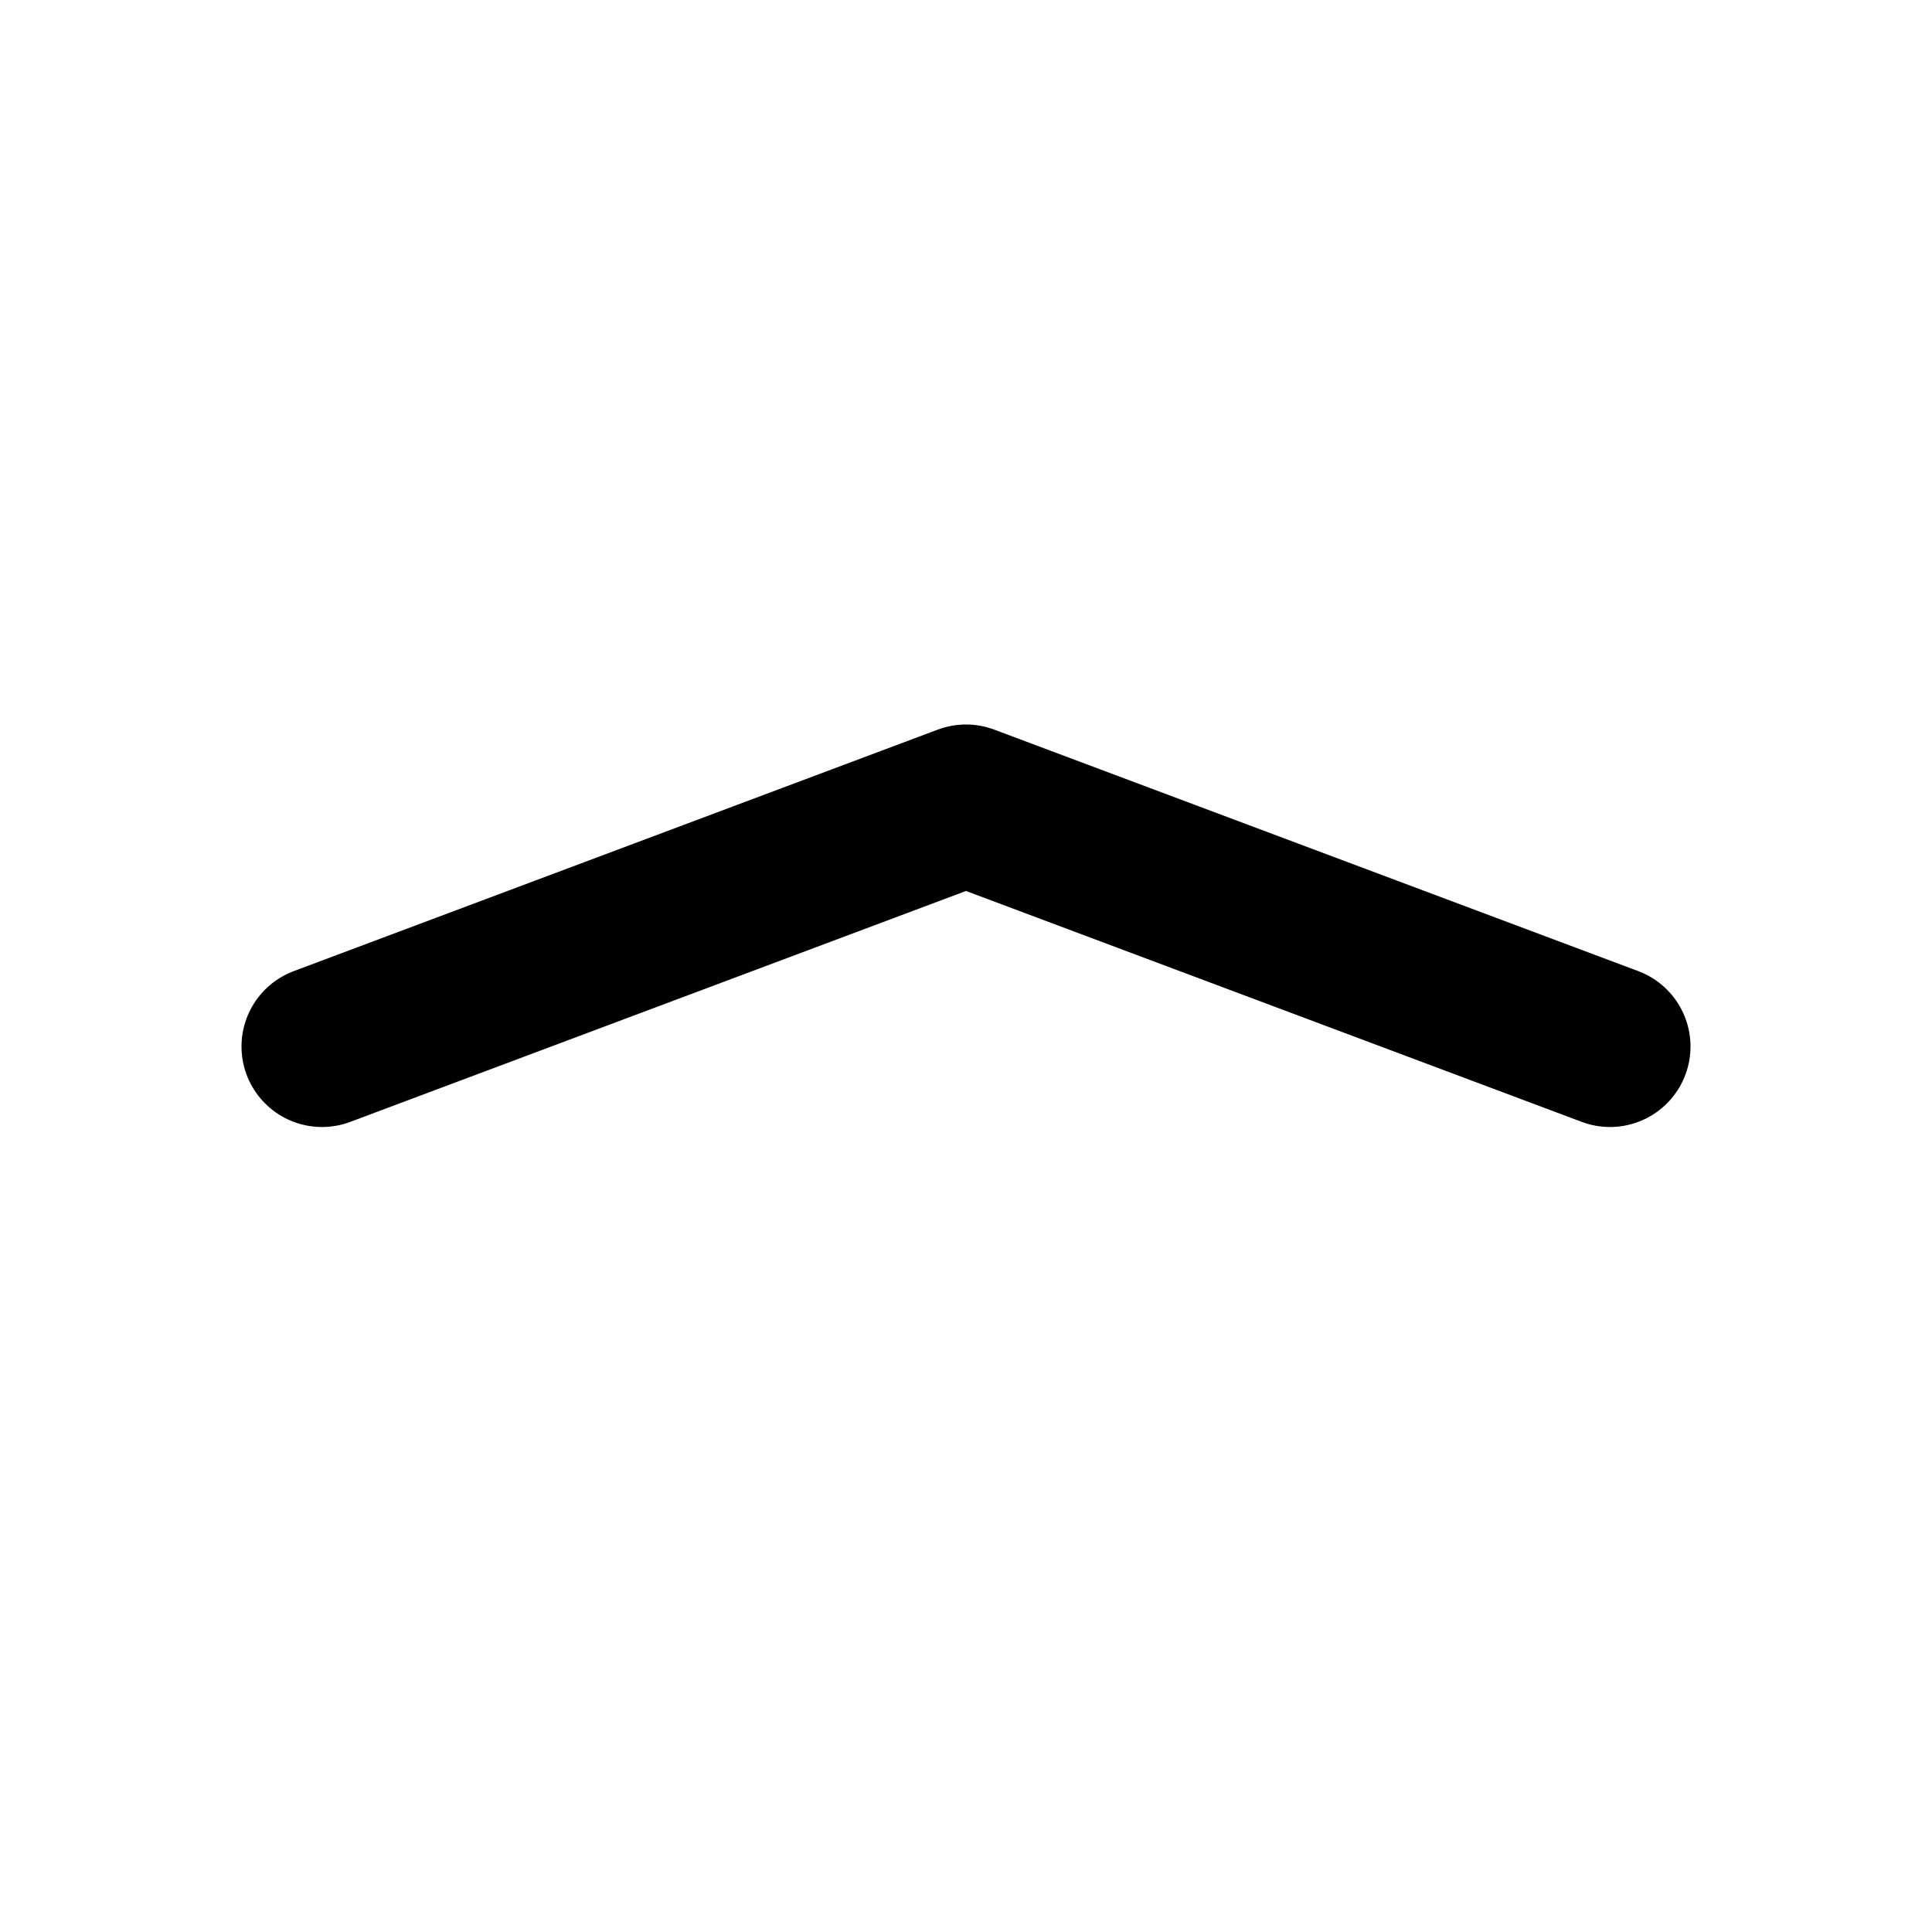
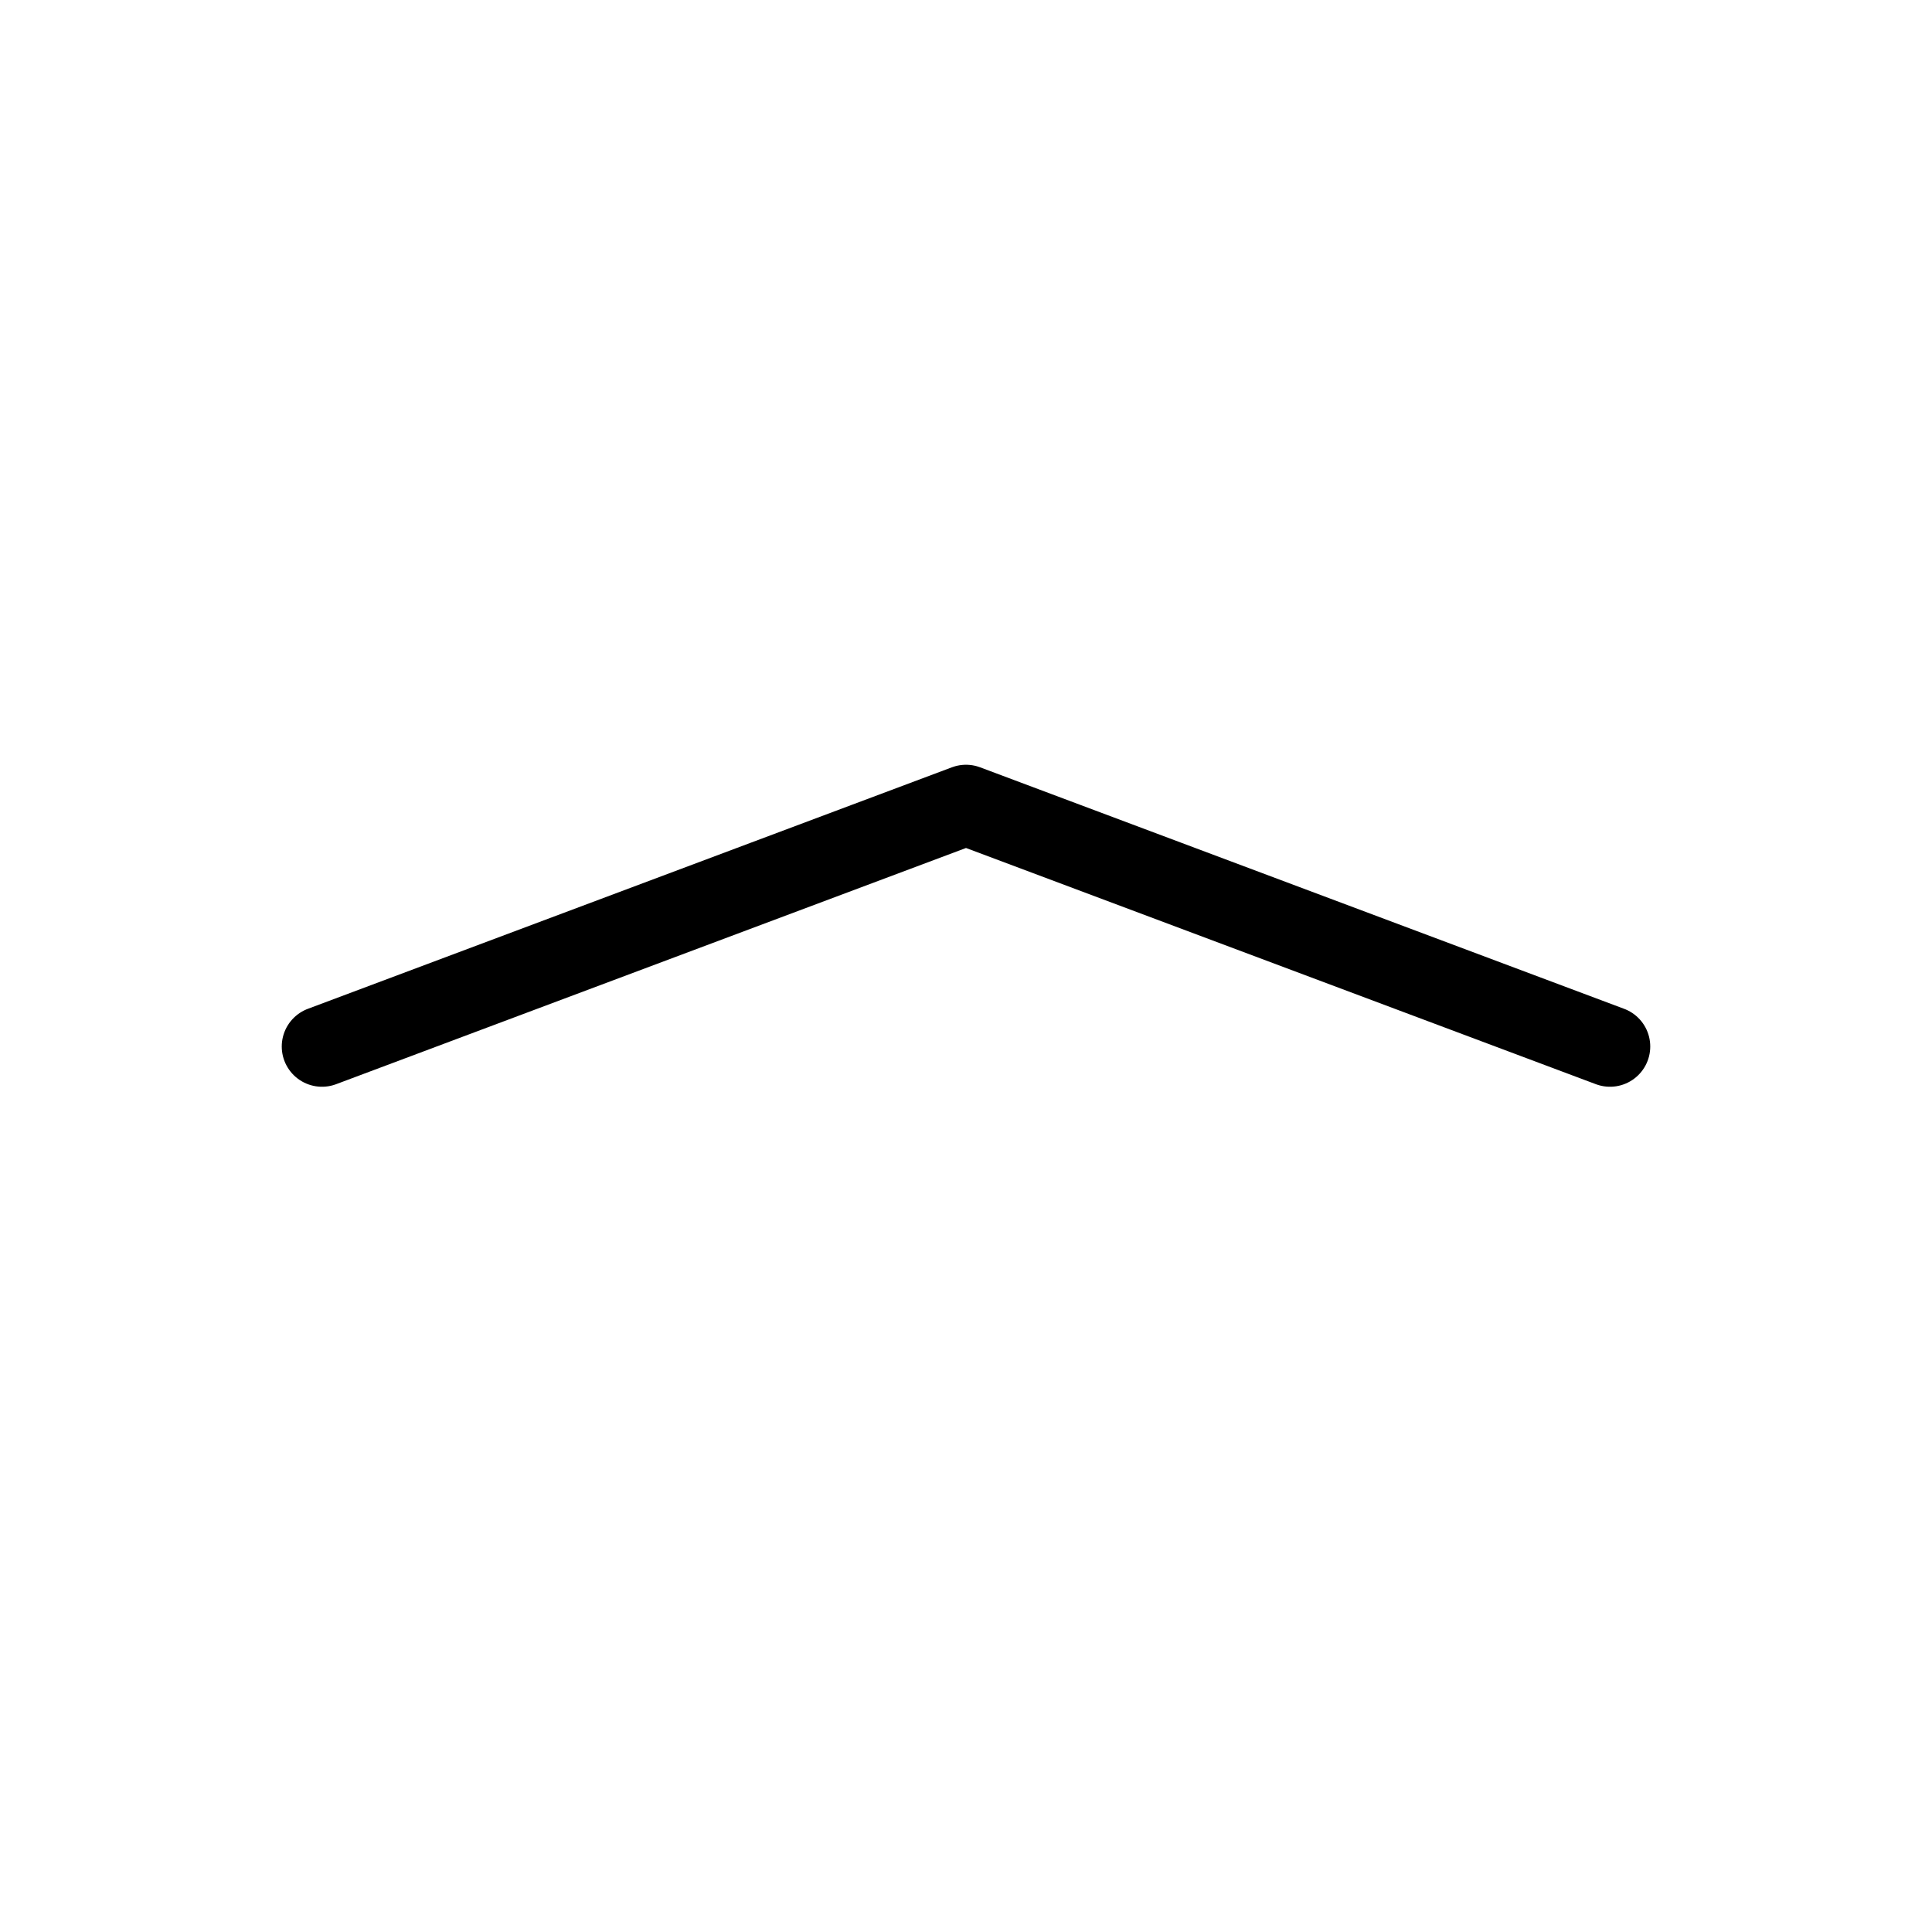
<svg xmlns="http://www.w3.org/2000/svg" width="24" height="24" viewBox="0 0 24 24" fill="none">
-   <path d="M4 13L12 10L20 13" stroke="currentColor" stroke-width="2" stroke-linecap="round" stroke-linejoin="round" />
+   <path d="M4 13L12 10L20 13" stroke="currentColor" stroke-linecap="round" stroke-linejoin="round" />
</svg>
